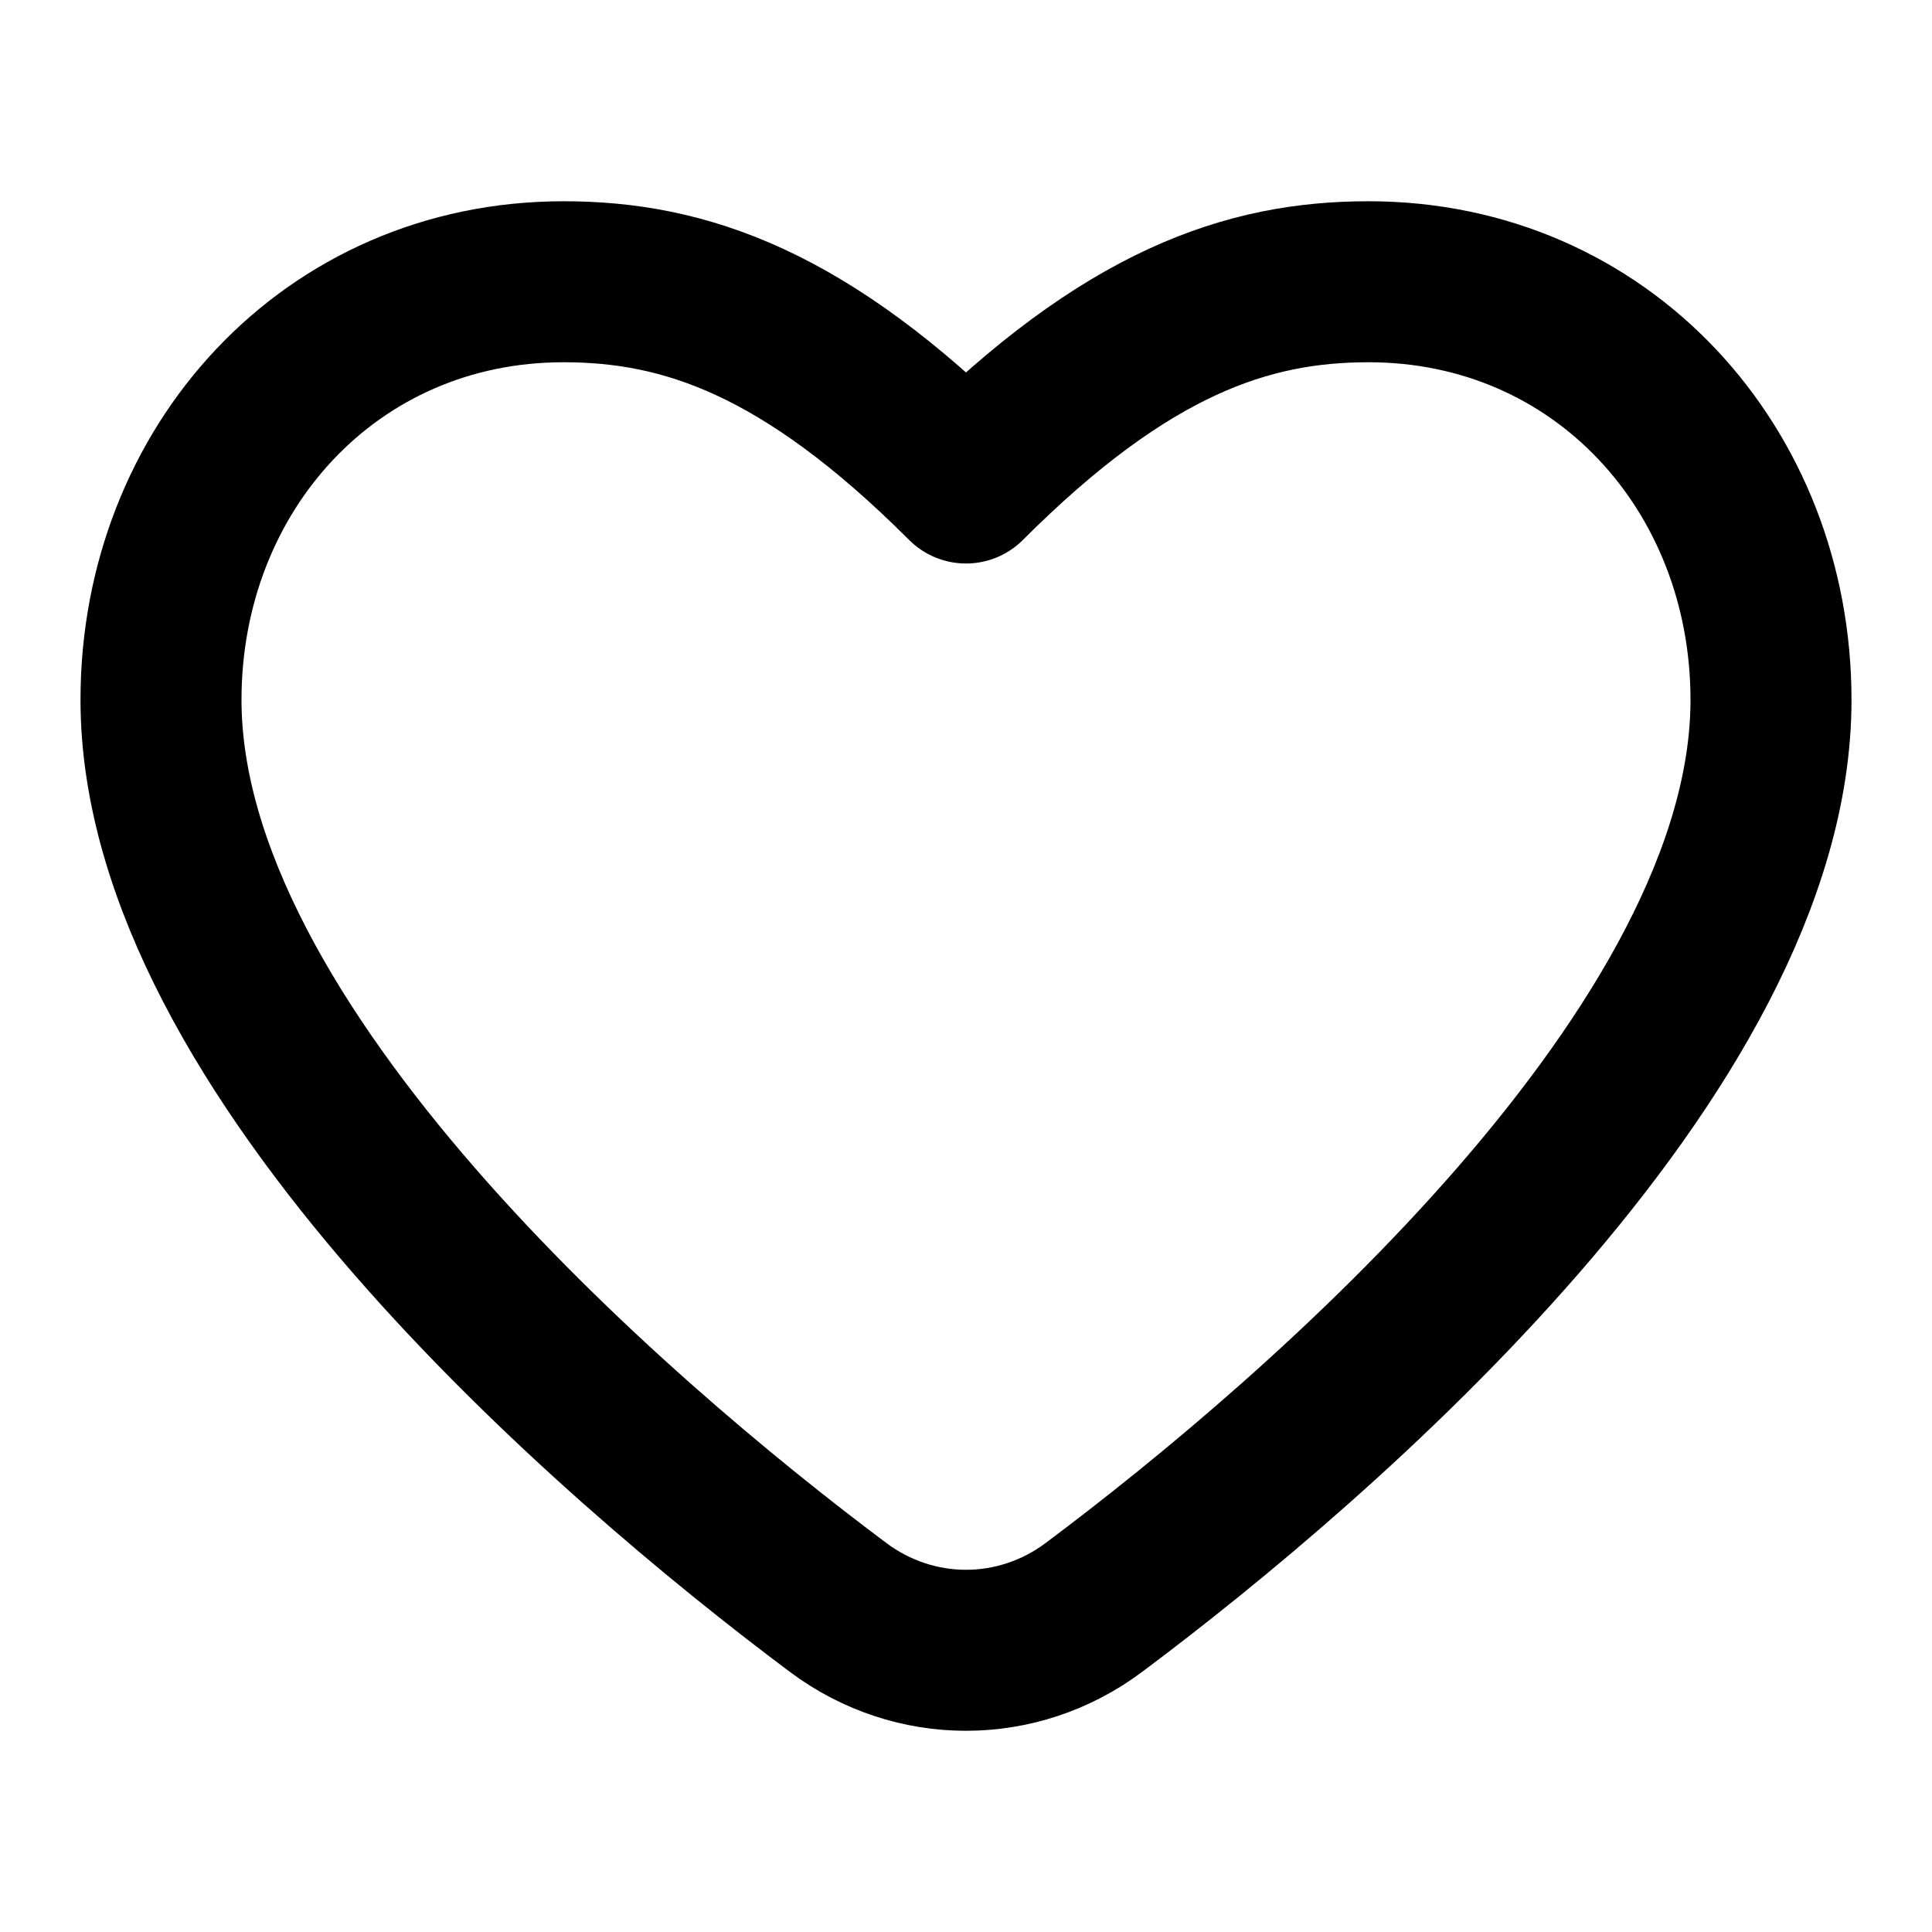
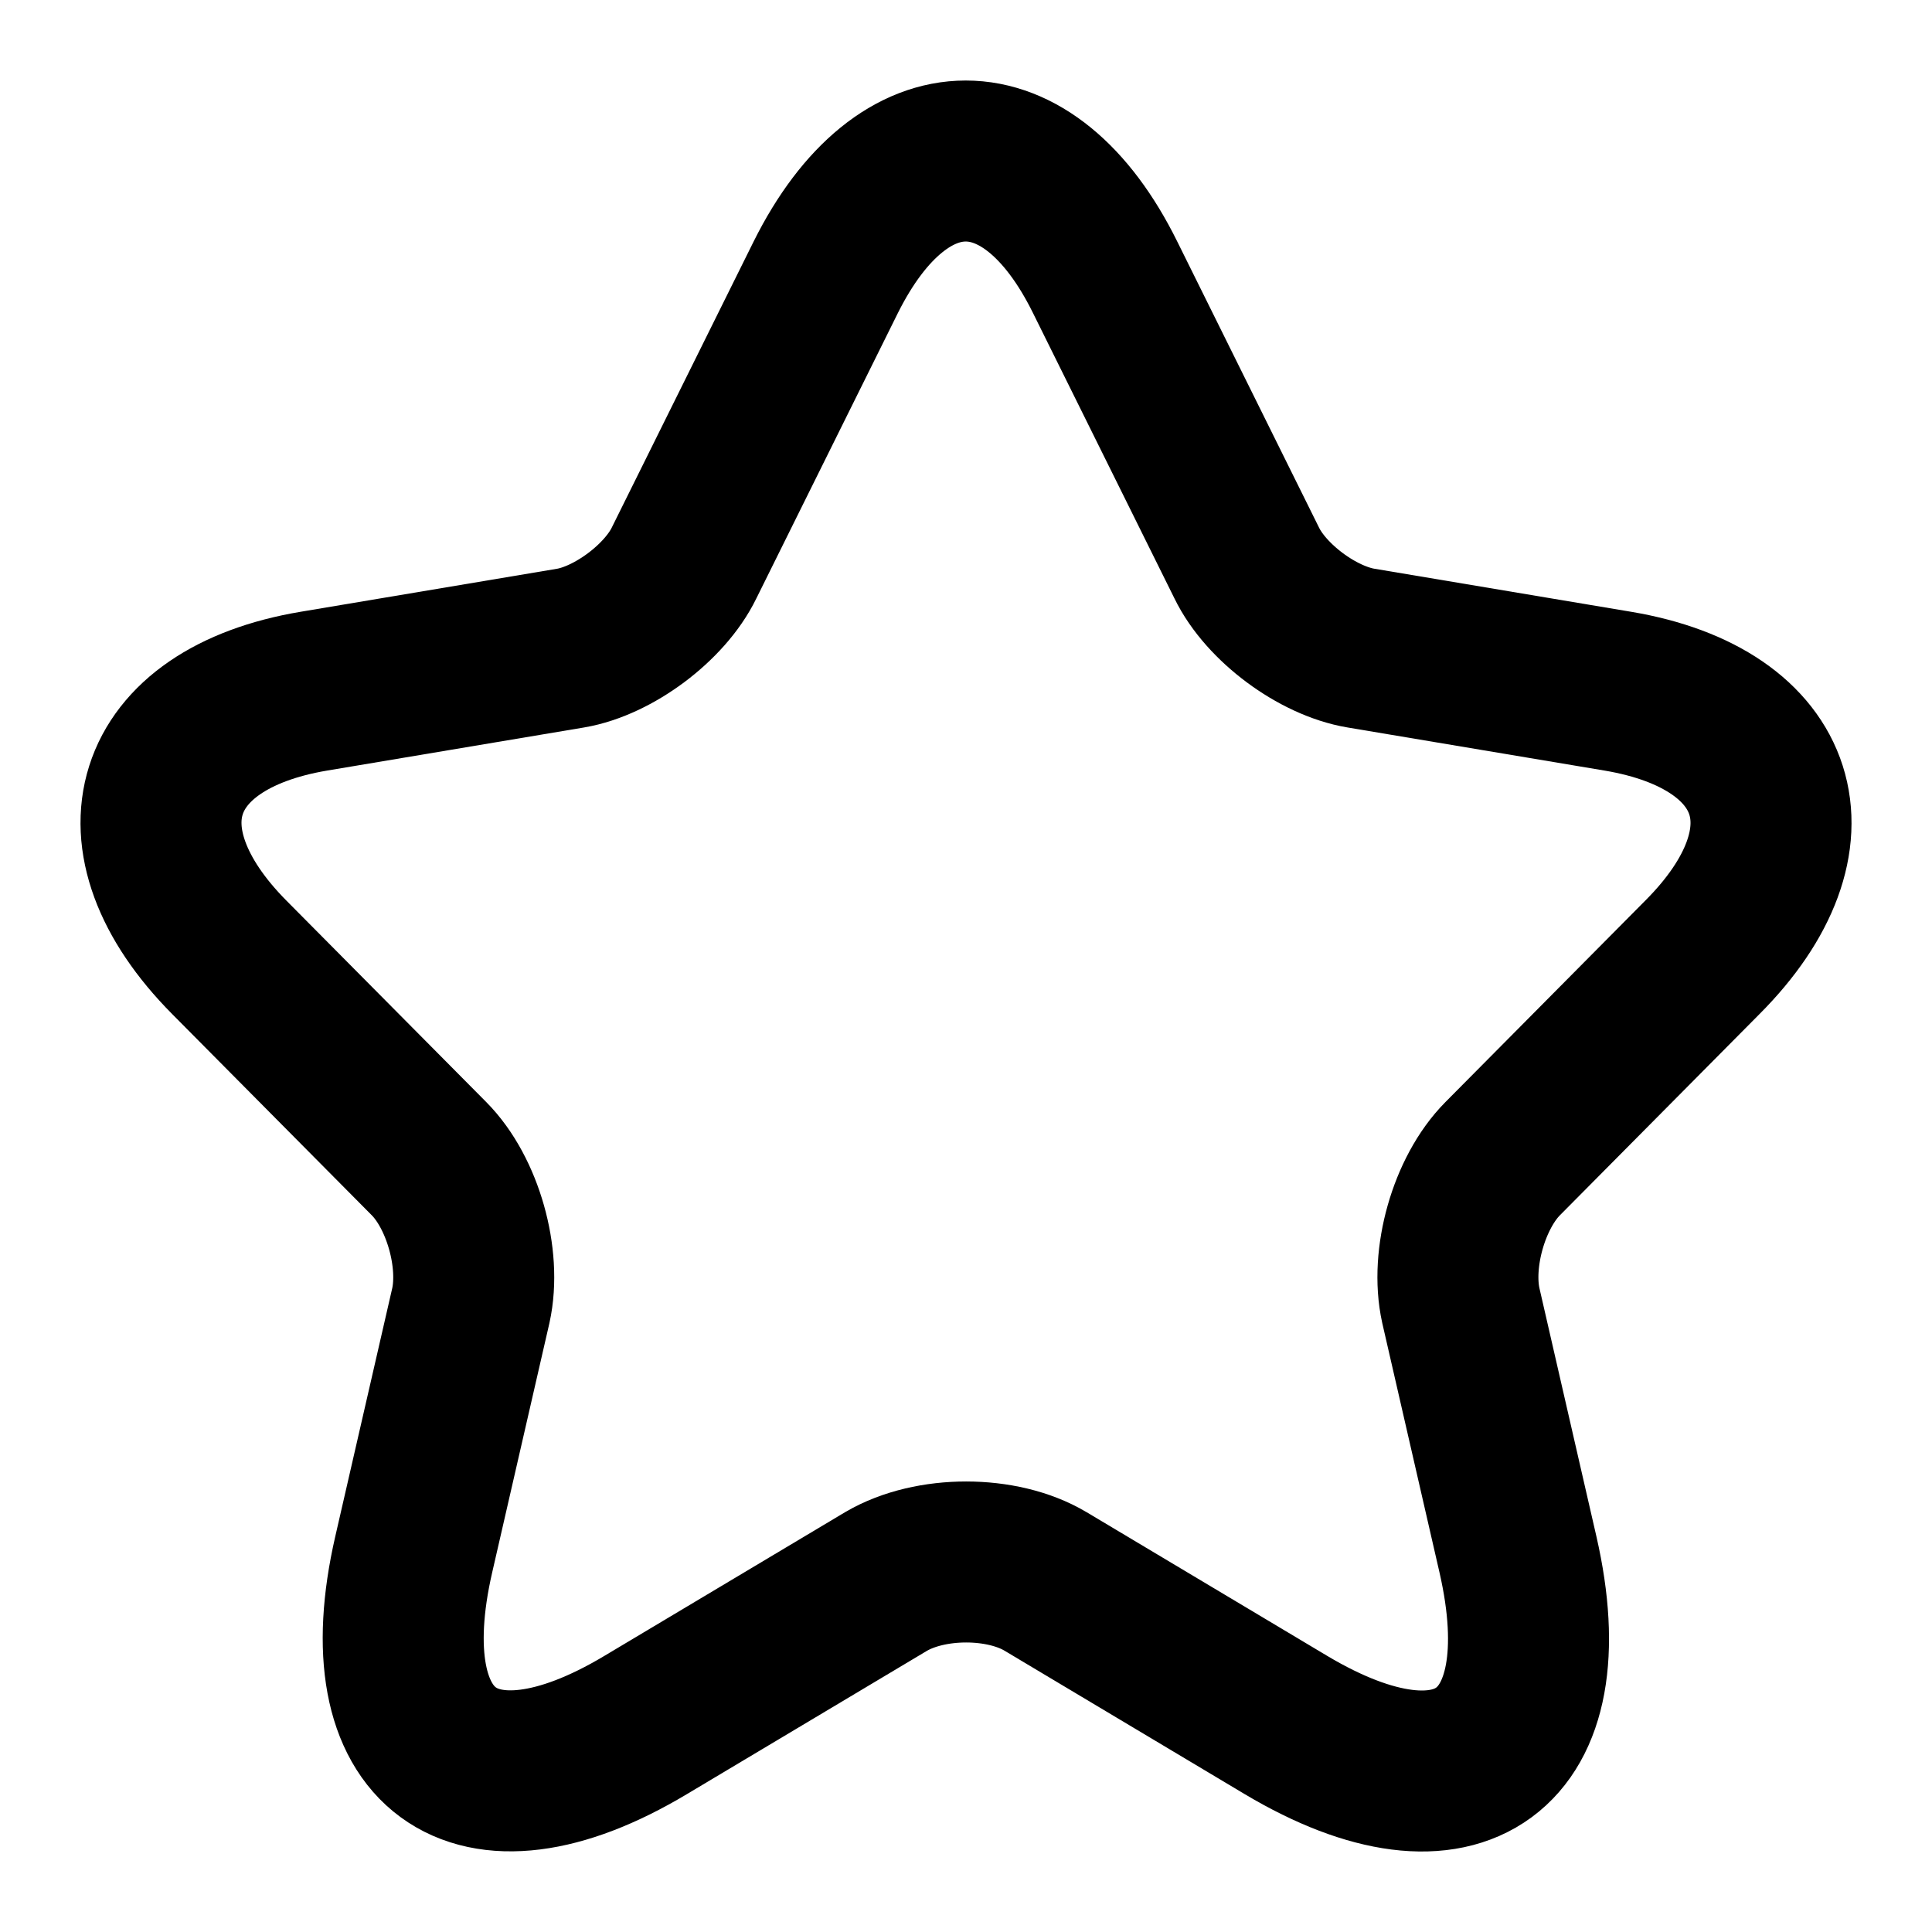
- <svg xmlns="http://www.w3.org/2000/svg" width="18" height="18" viewBox="0 0 24 24" fill="none" class="injected-svg" data-src="https://cdn.hugeicons.com/icons/favourite-stroke-rounded.svg" role="img" color="#000000">
-   <path d="M10.411 19.968C7.589 17.858 2 13.035 2 8.694C2 5.826 4.105 3.5 7 3.5C8.5 3.5 10 4 12 6C14 4 15.5 3.5 17 3.5C19.895 3.5 22 5.826 22 8.694C22 13.035 16.411 17.858 13.589 19.968C12.64 20.678 11.36 20.678 10.411 19.968Z" stroke="#000000" stroke-width="2" stroke-linecap="round" stroke-linejoin="round" />
+ <svg xmlns="http://www.w3.org/2000/svg" width="24" height="24" viewBox="0 0 24 24" fill="none" class="injected-svg" data-src="https://cdn.hugeicons.com/icons/star-stroke-rounded.svg" role="img" color="#000000">
+   <path d="M13.728 3.444L15.487 6.993C15.727 7.487 16.367 7.961 16.907 8.051L20.097 8.586C22.137 8.929 22.617 10.421 21.147 11.893L18.667 14.393C18.247 14.816 18.017 15.633 18.147 16.218L18.857 19.312C19.417 21.762 18.127 22.71 15.977 21.43L12.988 19.645C12.448 19.323 11.558 19.323 11.008 19.645L8.018 21.43C5.878 22.71 4.579 21.752 5.139 19.312L5.849 16.218C5.978 15.633 5.749 14.816 5.329 14.393L2.849 11.893C1.389 10.421 1.859 8.929 3.899 8.586L7.088 8.051C7.618 7.961 8.258 7.487 8.498 6.993L10.258 3.444C11.218 1.519 12.778 1.519 13.728 3.444Z" stroke="#000000" stroke-width="2" stroke-linecap="round" stroke-linejoin="round" />
</svg>
